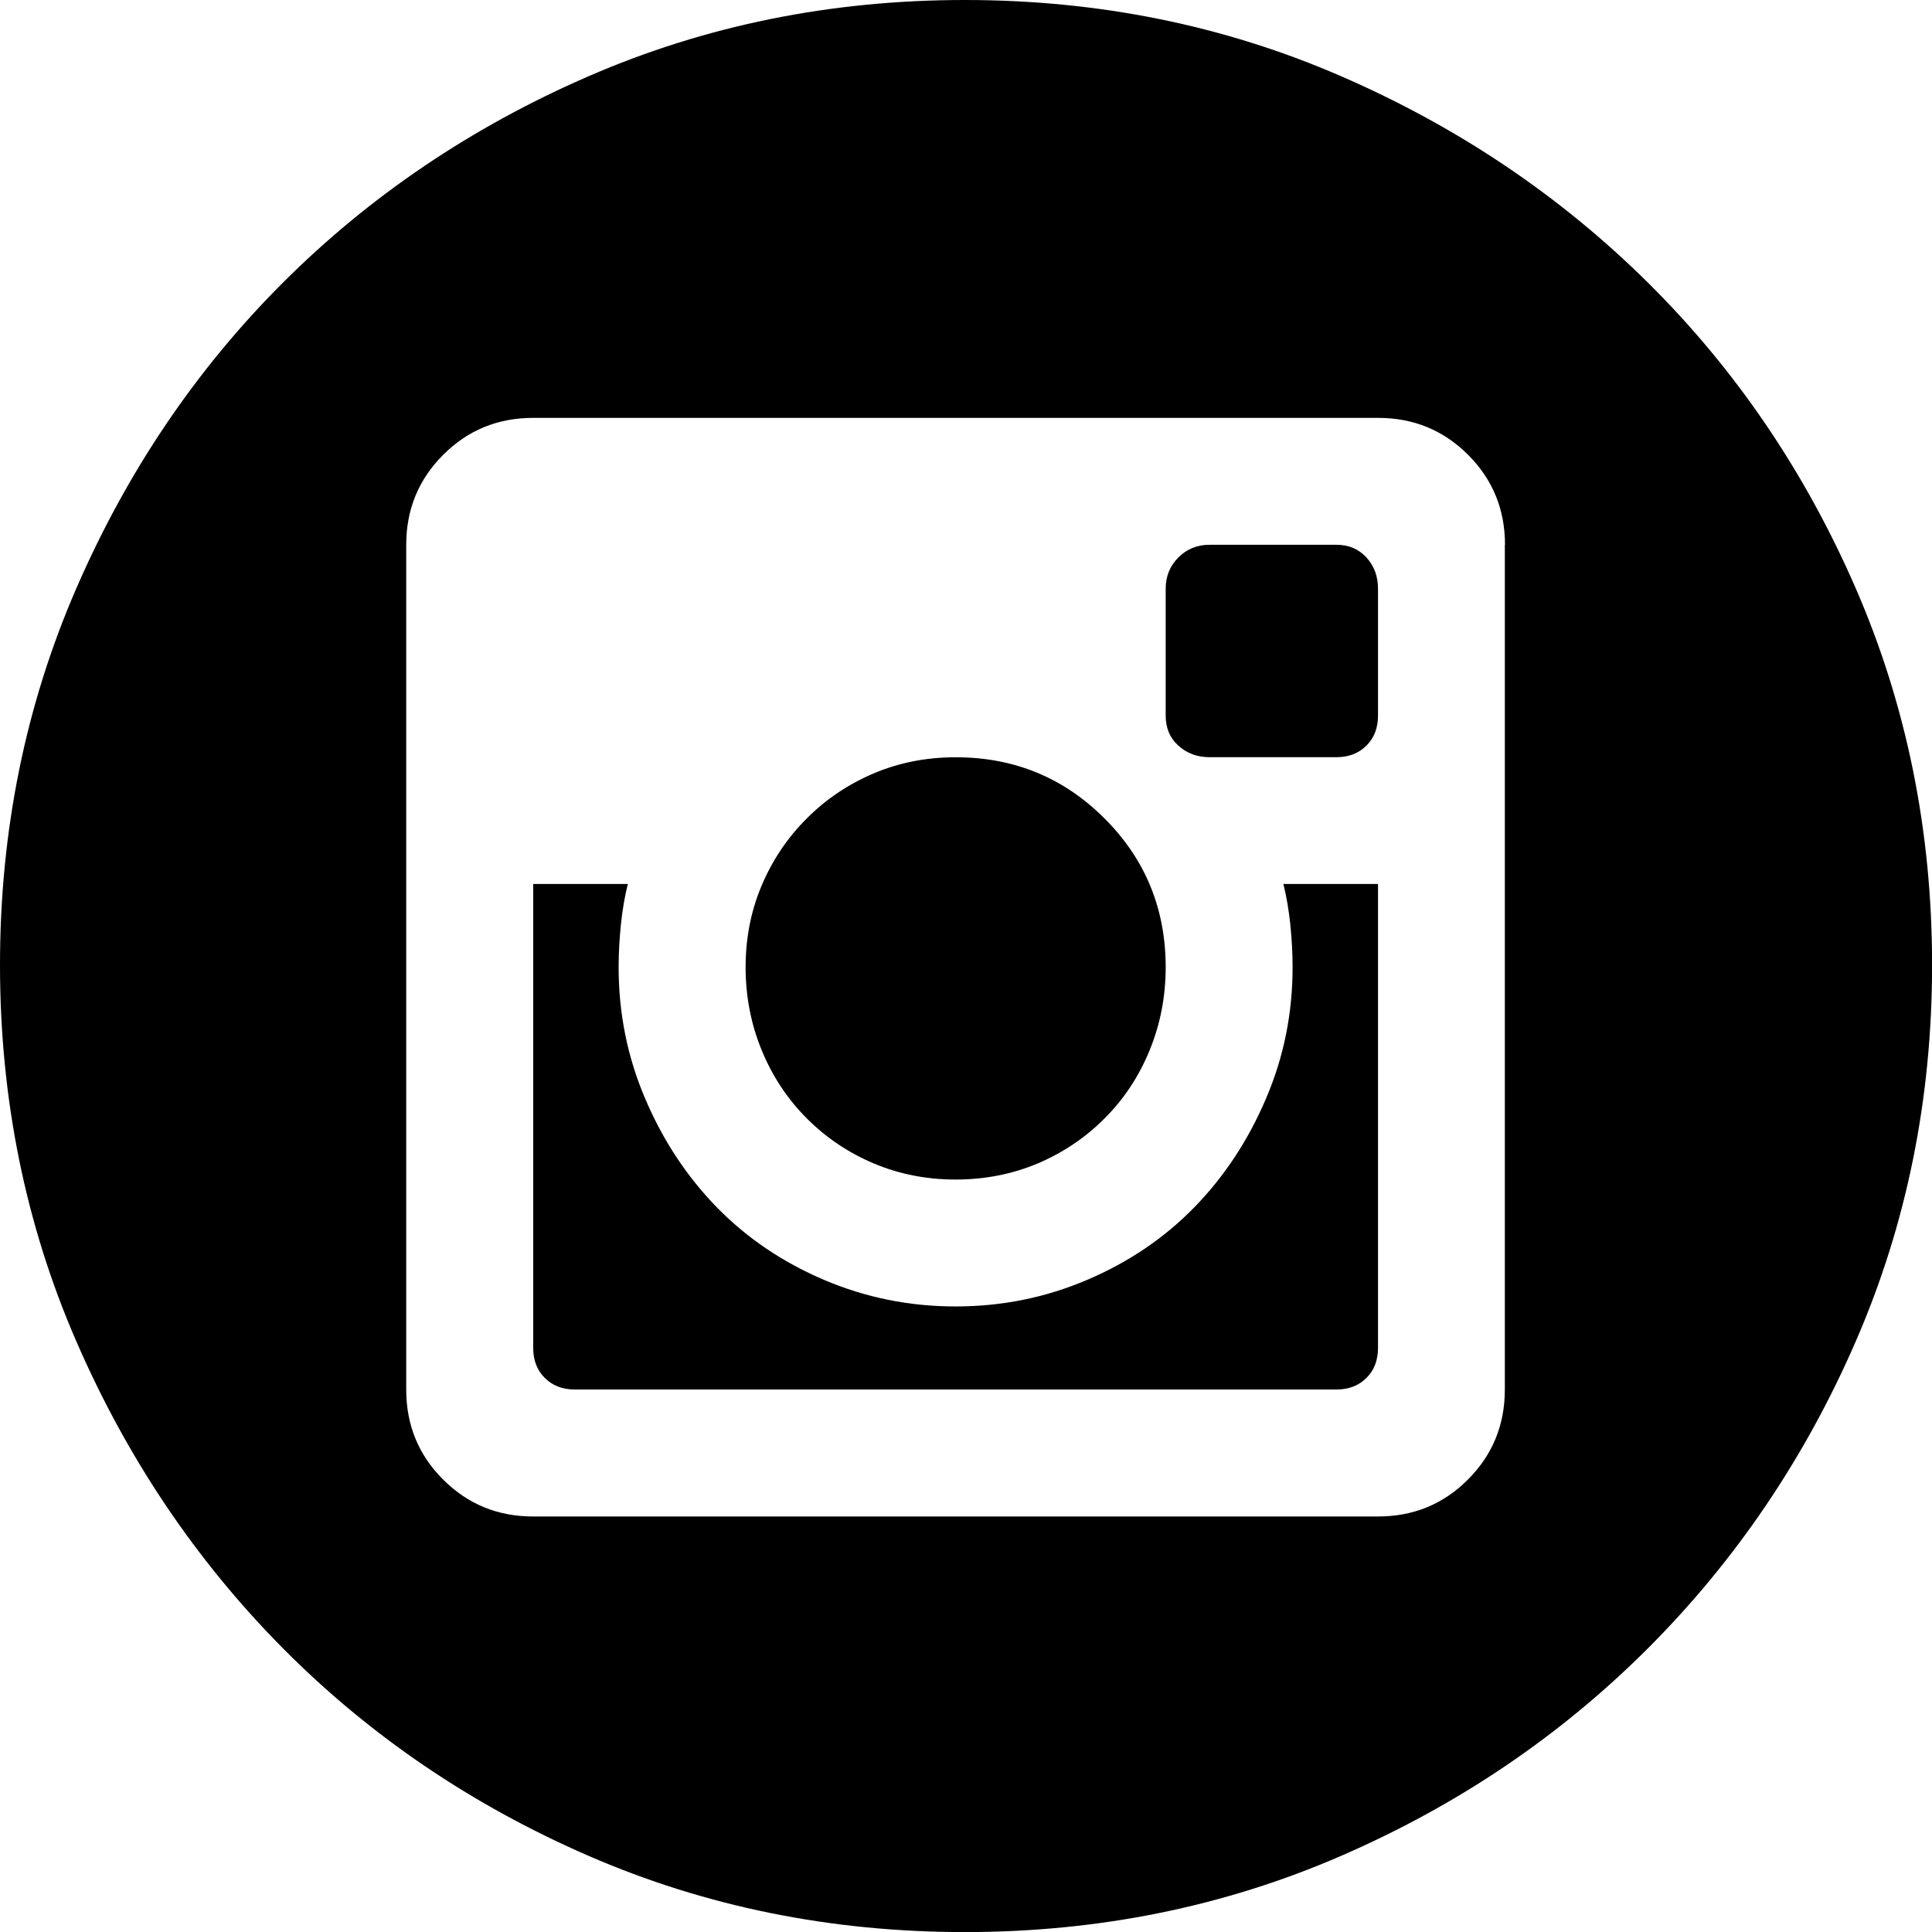
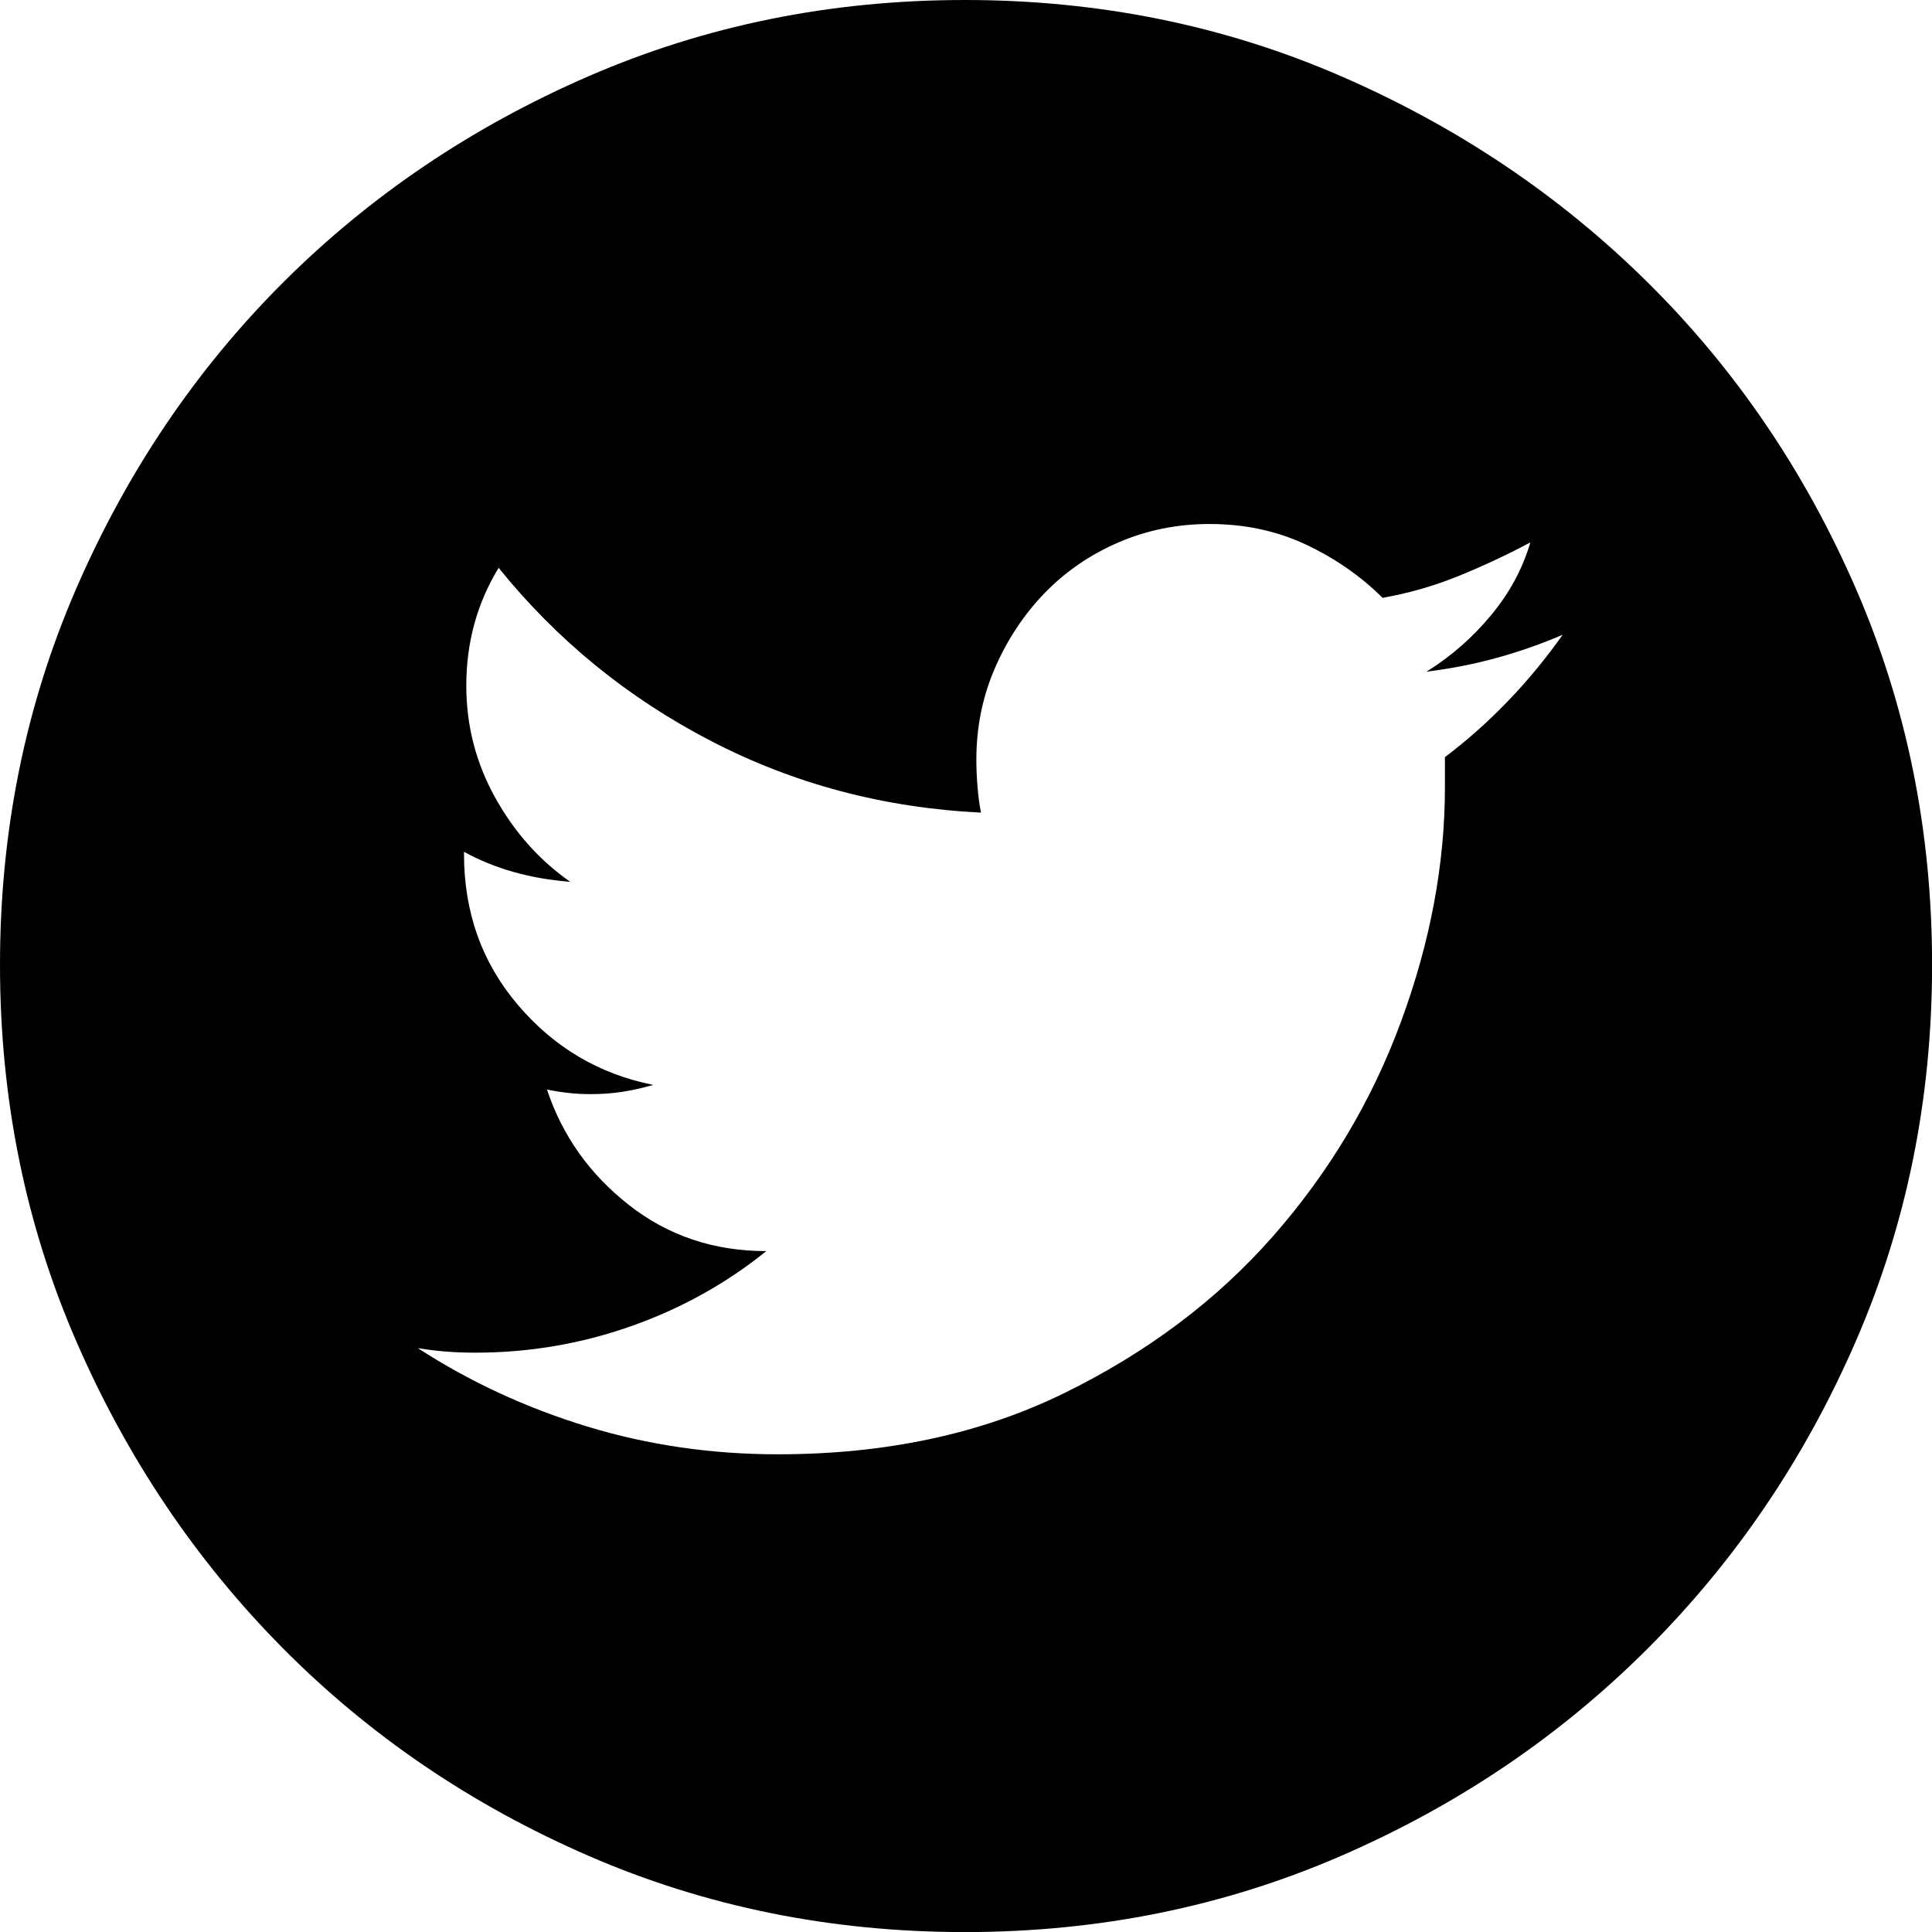
<svg xmlns="http://www.w3.org/2000/svg" version="1.1" x="0px" y="0px" width="23.704px" height="23.704px" viewBox="0 0 23.704 23.704" enable-background="new 0 0 23.704 23.704" xml:space="preserve">
  <defs>
</defs>
  <g>
-     <path d="M11.838,0c1.643,0,3.182,0.312,4.616,0.935s2.69,1.468,3.767,2.535c1.076,1.067,1.926,2.318,2.549,3.752   c0.623,1.435,0.935,2.974,0.935,4.616s-0.312,3.182-0.935,4.616c-0.623,1.435-1.473,2.69-2.549,3.767s-2.332,1.926-3.767,2.549   s-2.974,0.935-4.616,0.935s-3.182-0.312-4.616-0.935s-2.686-1.473-3.753-2.549c-1.066-1.076-1.911-2.332-2.534-3.767   C0.312,15.02,0,13.48,0,11.838s0.312-3.181,0.935-4.616c0.623-1.435,1.468-2.686,2.534-3.752c1.067-1.066,2.318-1.912,3.753-2.535   S10.195,0,11.838,0z M18.465,6.684c0-0.434-0.151-0.802-0.453-1.104c-0.302-0.302-0.67-0.453-1.104-0.453H6.542   c-0.435,0-0.803,0.151-1.104,0.453C5.136,5.881,4.984,6.25,4.984,6.684v10.365c0,0.435,0.151,0.803,0.453,1.104   c0.302,0.302,0.67,0.453,1.104,0.453h10.365c0.435,0,0.803-0.151,1.104-0.453c0.302-0.302,0.453-0.67,0.453-1.104V6.684z    M15.859,11.866c0-0.17-0.01-0.344-0.028-0.524c-0.019-0.179-0.047-0.344-0.085-0.496h1.161v5.692c0,0.151-0.047,0.274-0.142,0.368   c-0.095,0.095-0.217,0.142-0.368,0.142H7.052c-0.151,0-0.273-0.047-0.368-0.142c-0.095-0.094-0.142-0.217-0.142-0.368v-5.692h1.161   c-0.038,0.151-0.066,0.316-0.085,0.496C7.6,11.522,7.59,11.696,7.59,11.866c0,0.566,0.108,1.104,0.326,1.614   c0.217,0.51,0.51,0.954,0.877,1.331c0.369,0.378,0.808,0.675,1.317,0.892c0.51,0.217,1.048,0.326,1.614,0.326   s1.104-0.108,1.614-0.326c0.51-0.217,0.948-0.514,1.317-0.892c0.367-0.377,0.66-0.821,0.877-1.331   C15.751,12.971,15.859,12.433,15.859,11.866z M11.725,14.472c-0.358,0-0.693-0.066-1.006-0.198   c-0.311-0.132-0.585-0.316-0.82-0.552c-0.236-0.236-0.421-0.514-0.553-0.835c-0.132-0.321-0.198-0.661-0.198-1.02   c0-0.358,0.066-0.694,0.198-1.005s0.316-0.585,0.553-0.821c0.235-0.236,0.51-0.42,0.82-0.552c0.312-0.132,0.647-0.198,1.006-0.198   c0.718,0,1.326,0.25,1.826,0.75c0.501,0.5,0.751,1.109,0.751,1.827c0,0.359-0.066,0.699-0.198,1.02   c-0.132,0.321-0.316,0.6-0.553,0.835c-0.235,0.236-0.51,0.42-0.82,0.552C12.418,14.406,12.083,14.472,11.725,14.472z M16.397,6.684   c0.151,0,0.273,0.052,0.368,0.156c0.095,0.104,0.142,0.231,0.142,0.382v1.558c0,0.151-0.047,0.274-0.142,0.368   c-0.095,0.095-0.217,0.142-0.368,0.142H14.84c-0.151,0-0.278-0.047-0.383-0.142c-0.104-0.094-0.155-0.217-0.155-0.368V7.222   c0-0.151,0.052-0.278,0.155-0.382c0.104-0.104,0.231-0.156,0.383-0.156H16.397z" />
+     <path d="M11.838,0c1.643,0,3.182,0.312,4.616,0.935s2.69,1.468,3.767,2.535c1.076,1.067,1.926,2.318,2.549,3.752   c0.623,1.435,0.935,2.974,0.935,4.616s-0.312,3.182-0.935,4.616c-0.623,1.435-1.473,2.69-2.549,3.767s-2.332,1.926-3.767,2.549   s-2.974,0.935-4.616,0.935s-3.182-0.312-4.616-0.935s-2.686-1.473-3.753-2.549c-1.066-1.076-1.911-2.332-2.534-3.767   C0.312,15.02,0,13.48,0,11.838s0.312-3.181,0.935-4.616c0.623-1.435,1.468-2.686,2.534-3.752c1.067-1.066,2.318-1.912,3.753-2.535   S10.195,0,11.838,0z M17.729,9.289c0.548-0.415,1.029-0.916,1.444-1.501c-0.265,0.113-0.533,0.208-0.808,0.283   c-0.273,0.076-0.562,0.132-0.863,0.17c0.302-0.188,0.566-0.42,0.793-0.694c0.227-0.273,0.387-0.571,0.481-0.892   c-0.283,0.151-0.576,0.288-0.878,0.411c-0.302,0.123-0.613,0.212-0.935,0.269c-0.265-0.264-0.576-0.481-0.935-0.651   s-0.755-0.255-1.189-0.255c-0.396,0-0.77,0.076-1.119,0.227c-0.349,0.151-0.65,0.359-0.906,0.623   c-0.254,0.265-0.457,0.571-0.608,0.92c-0.151,0.35-0.227,0.722-0.227,1.119c0,0.113,0.005,0.227,0.015,0.34   c0.009,0.113,0.023,0.217,0.042,0.312C10.847,9.912,9.742,9.62,8.723,9.091c-1.02-0.528-1.888-1.236-2.605-2.124   C5.853,7.401,5.721,7.883,5.721,8.411c0,0.491,0.118,0.949,0.354,1.374c0.236,0.425,0.543,0.77,0.921,1.034   c-0.491-0.038-0.925-0.16-1.303-0.368v0.028c0,0.718,0.222,1.336,0.665,1.855c0.444,0.52,0.996,0.845,1.657,0.977   c-0.132,0.038-0.26,0.066-0.382,0.085c-0.123,0.019-0.251,0.028-0.383,0.028c-0.095,0-0.184-0.004-0.27-0.014   c-0.084-0.009-0.174-0.023-0.269-0.042c0.188,0.566,0.524,1.039,1.005,1.416c0.482,0.378,1.044,0.566,1.686,0.566   c-0.491,0.396-1.043,0.704-1.656,0.92c-0.614,0.217-1.251,0.326-1.912,0.326c-0.132,0-0.255-0.004-0.368-0.014   c-0.113-0.009-0.227-0.023-0.34-0.042c0.642,0.416,1.336,0.736,2.081,0.963c0.746,0.227,1.525,0.34,2.337,0.34   c1.321,0,2.492-0.25,3.512-0.75c1.02-0.5,1.874-1.142,2.563-1.926c0.688-0.783,1.213-1.661,1.571-2.634   c0.358-0.972,0.538-1.93,0.538-2.875V9.289z" />
  </g>
</svg>
